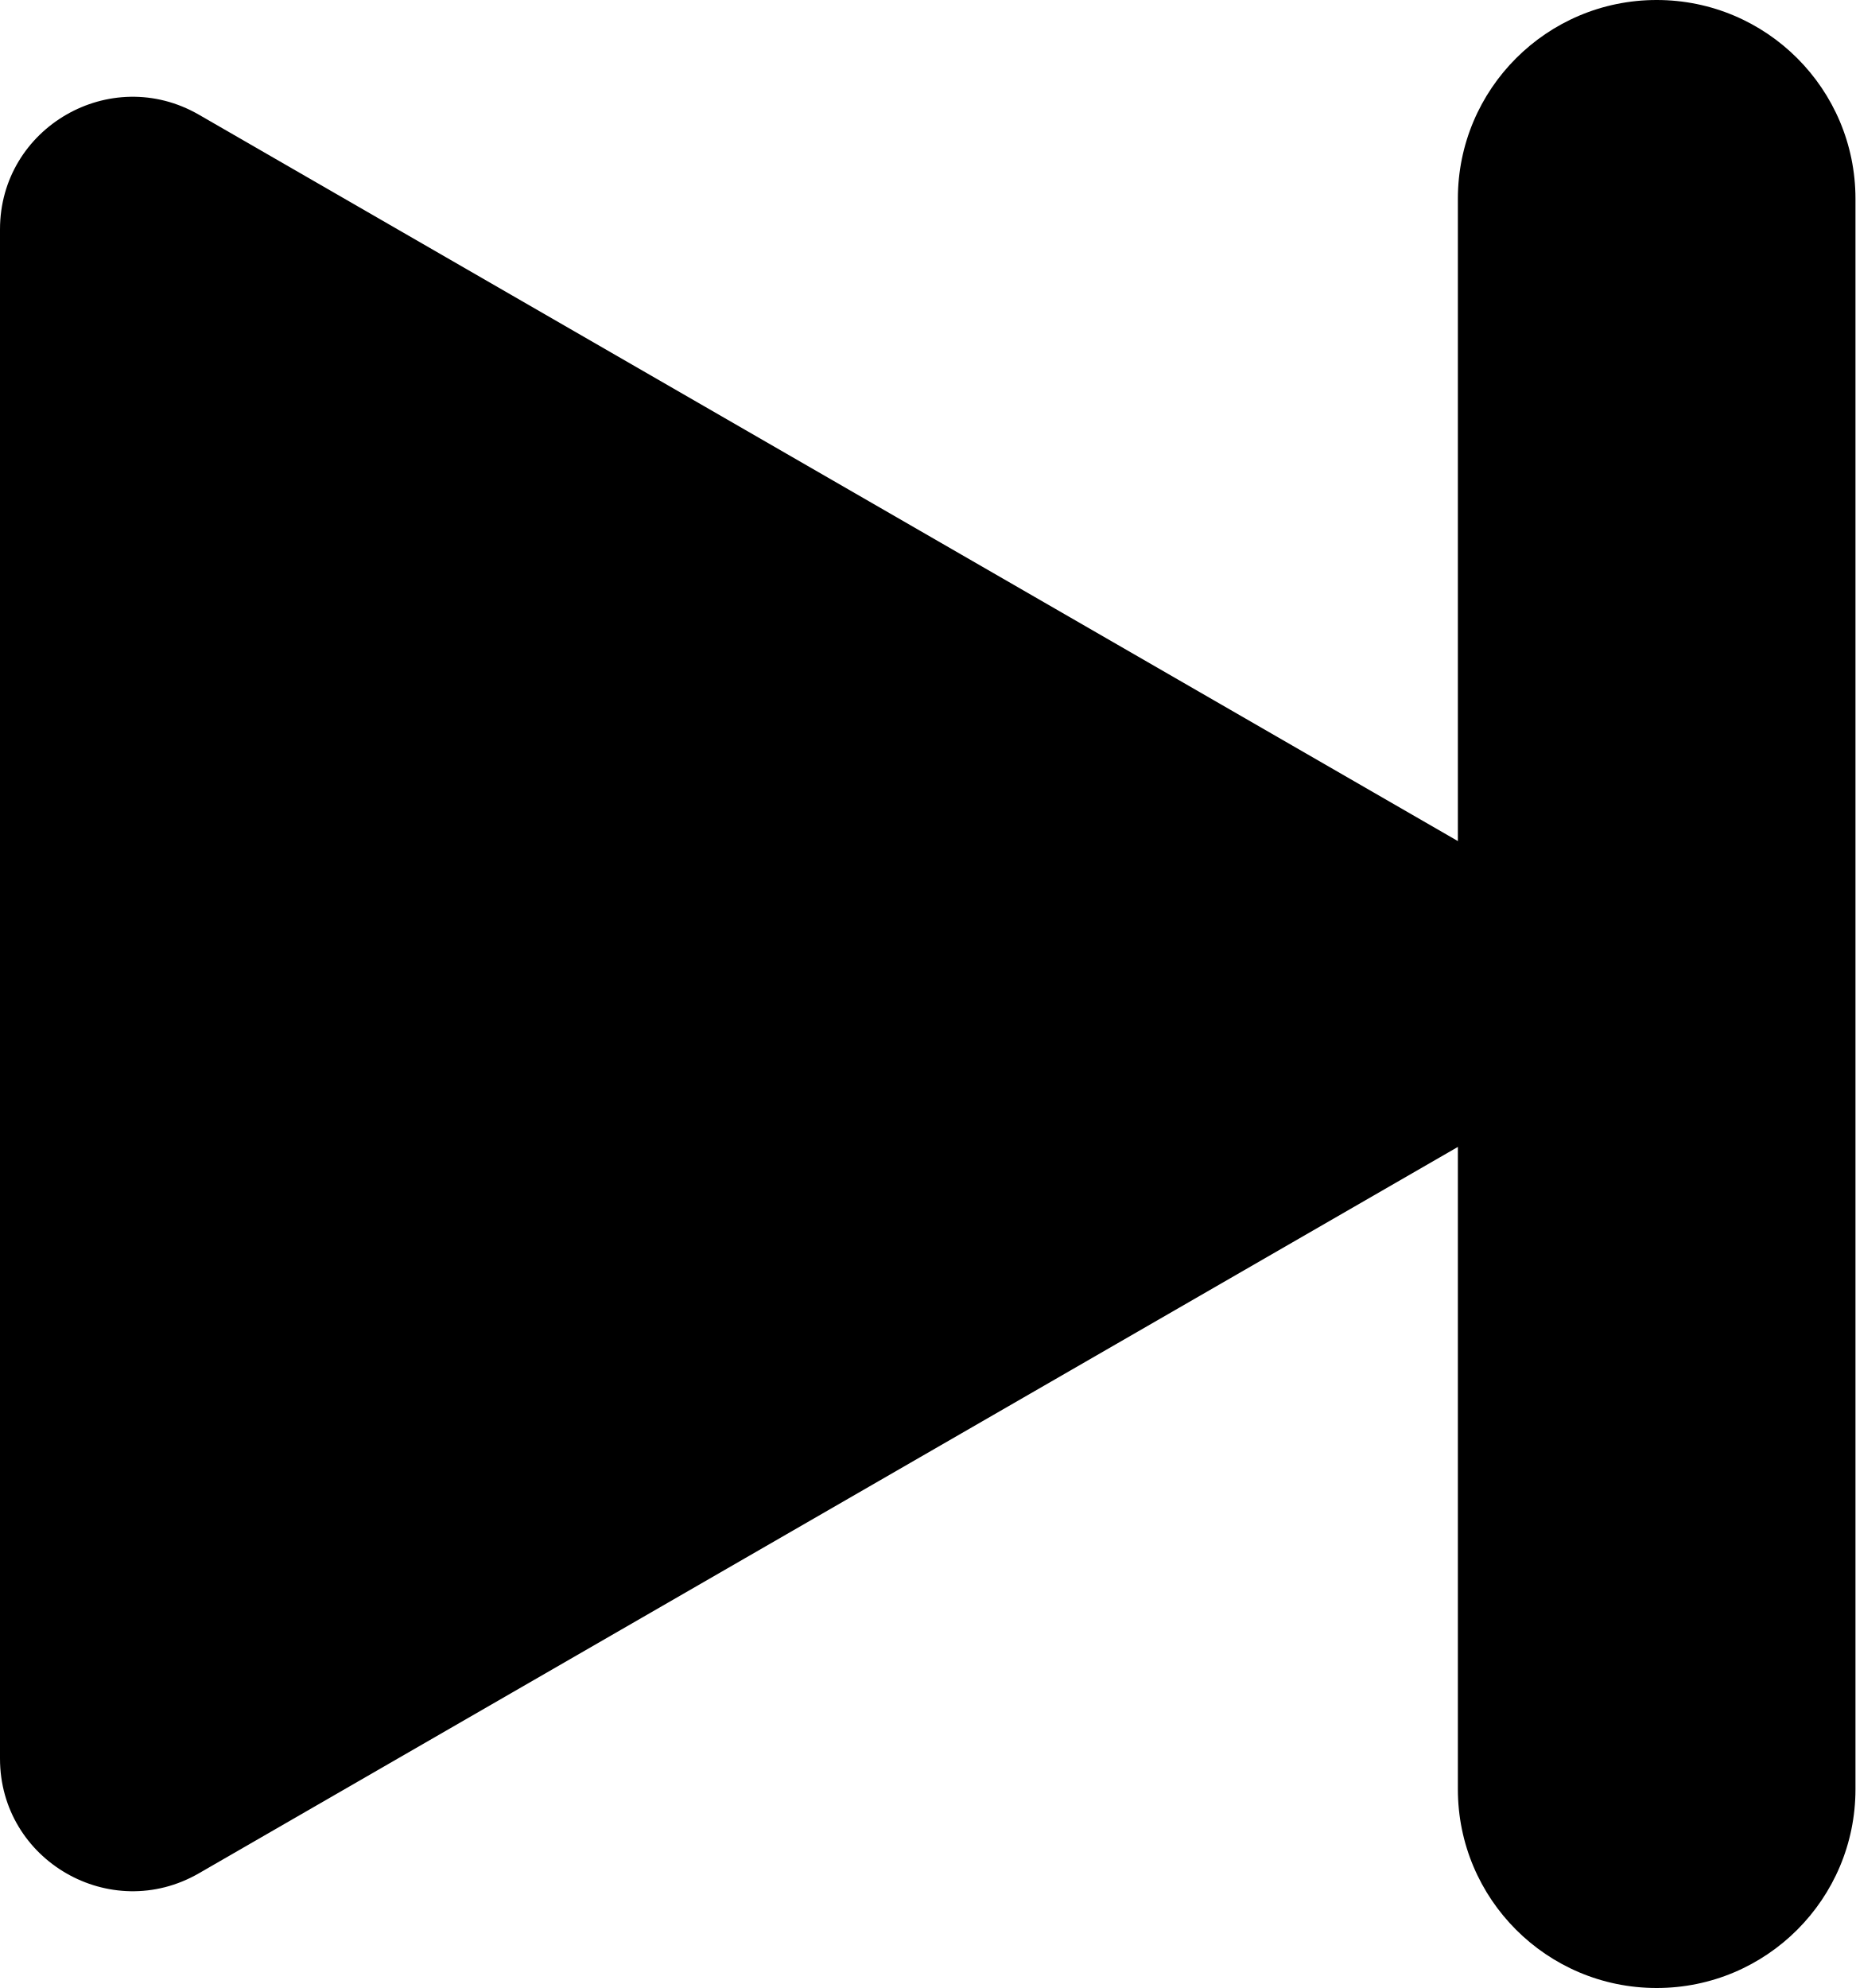
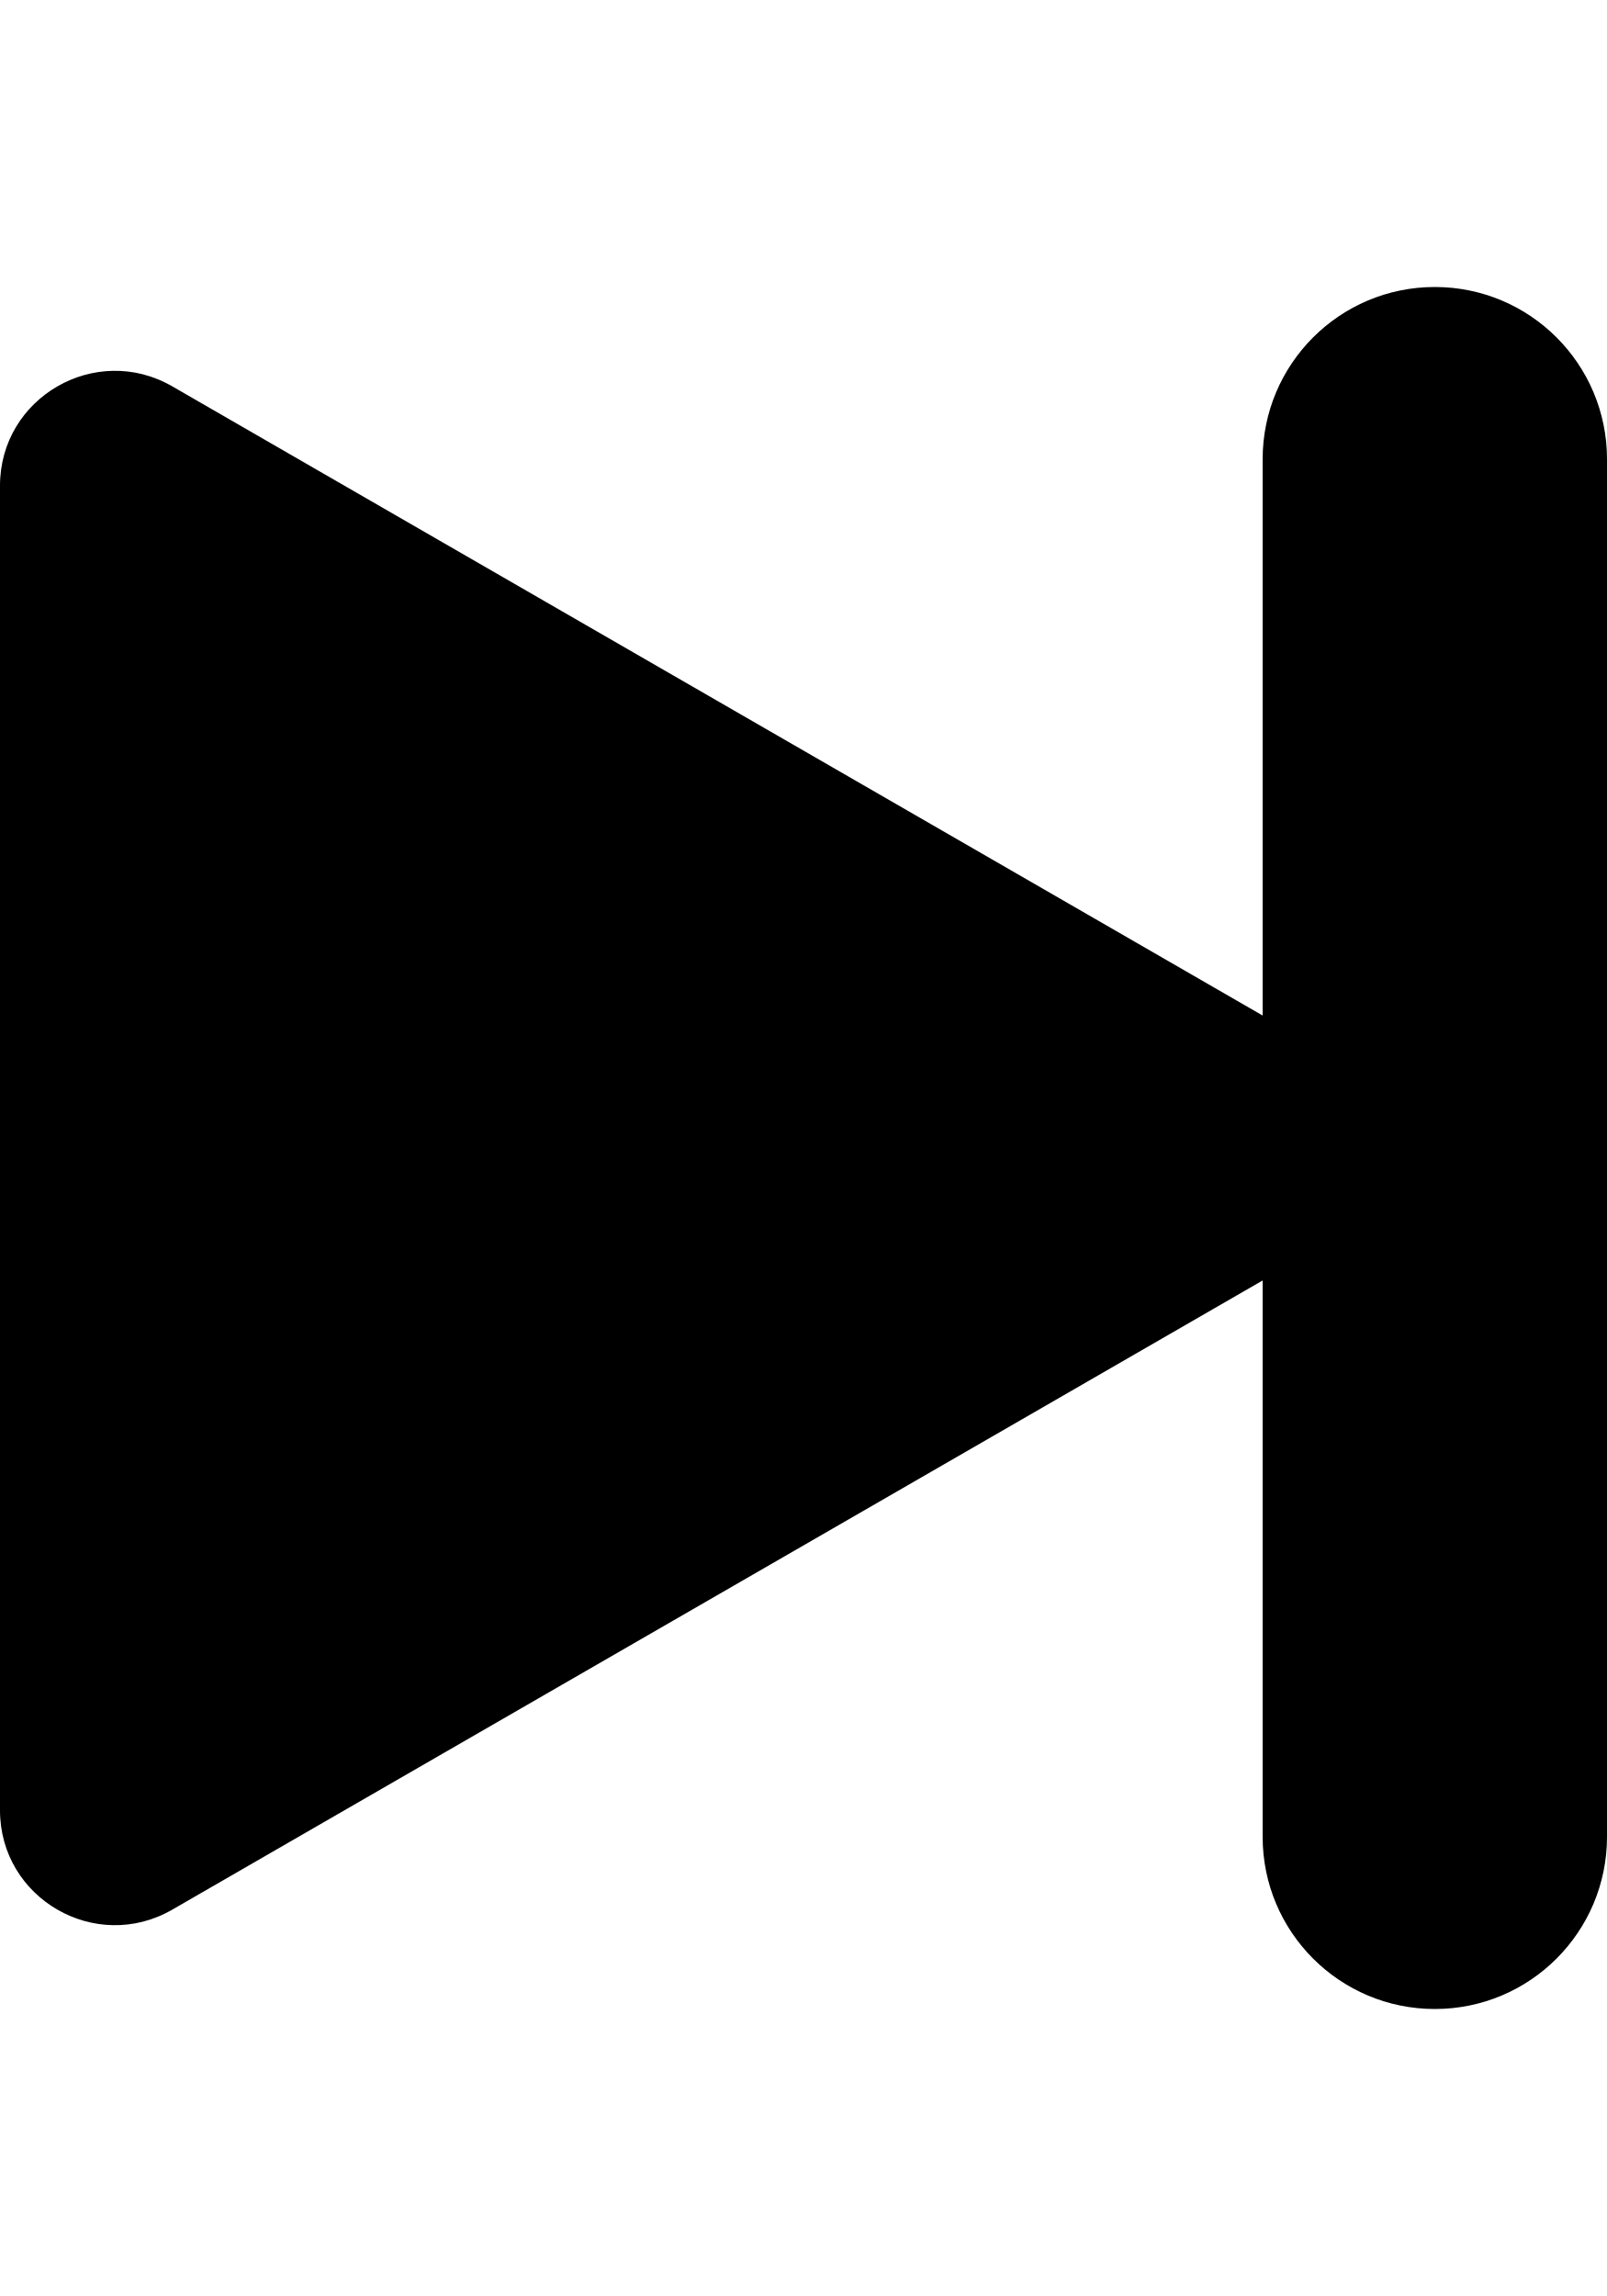
- <svg xmlns="http://www.w3.org/2000/svg" width="14" height="15" viewBox="0 0 14 15" fill="black">
+ <svg xmlns="http://www.w3.org/2000/svg" width="14" height="20" viewBox="0 0 14 15" fill="black">
  <path d="M11.499 6.634C12.166 7.019 12.166 7.981 11.499 8.366L1.5 14.135C0.833 14.519 3.40043e-07 14.038 3.73686e-07 13.269L8.77992e-07 1.731C9.11635e-07 0.962 0.833 0.481 1.5 0.865L11.499 6.634Z" />
  <rect x="11" width="3" height="15" rx="1.5" />
</svg>
